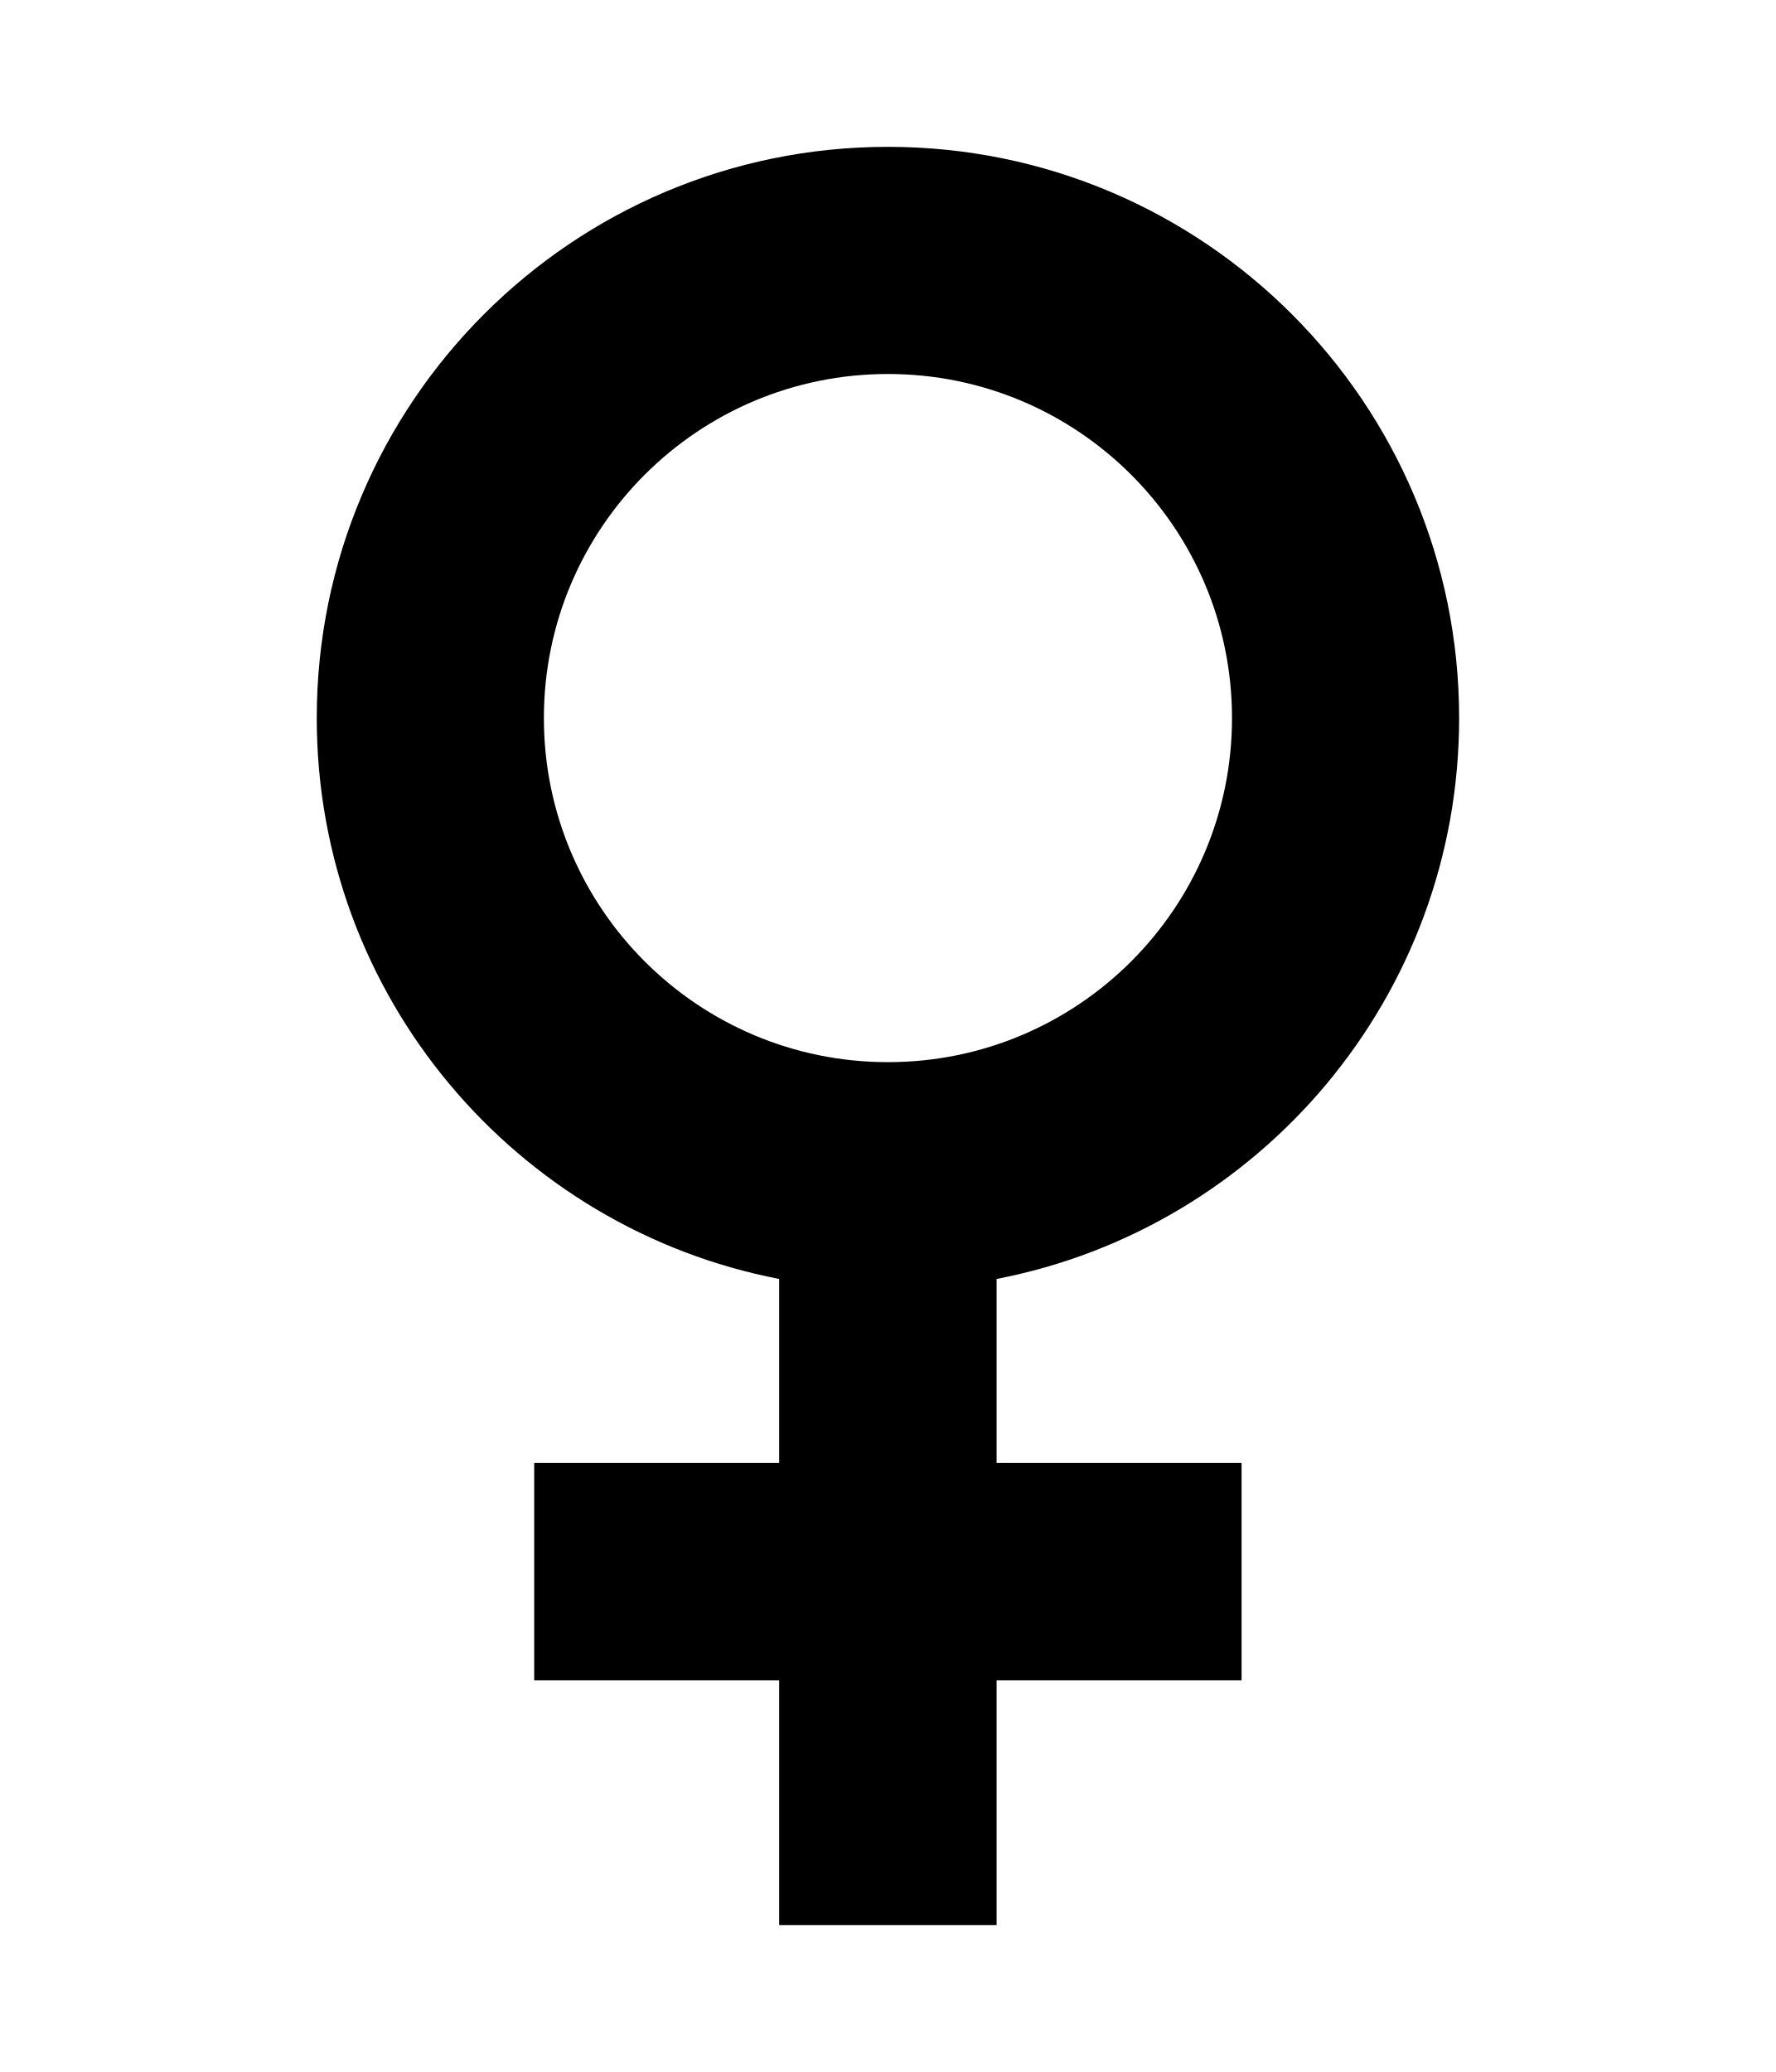
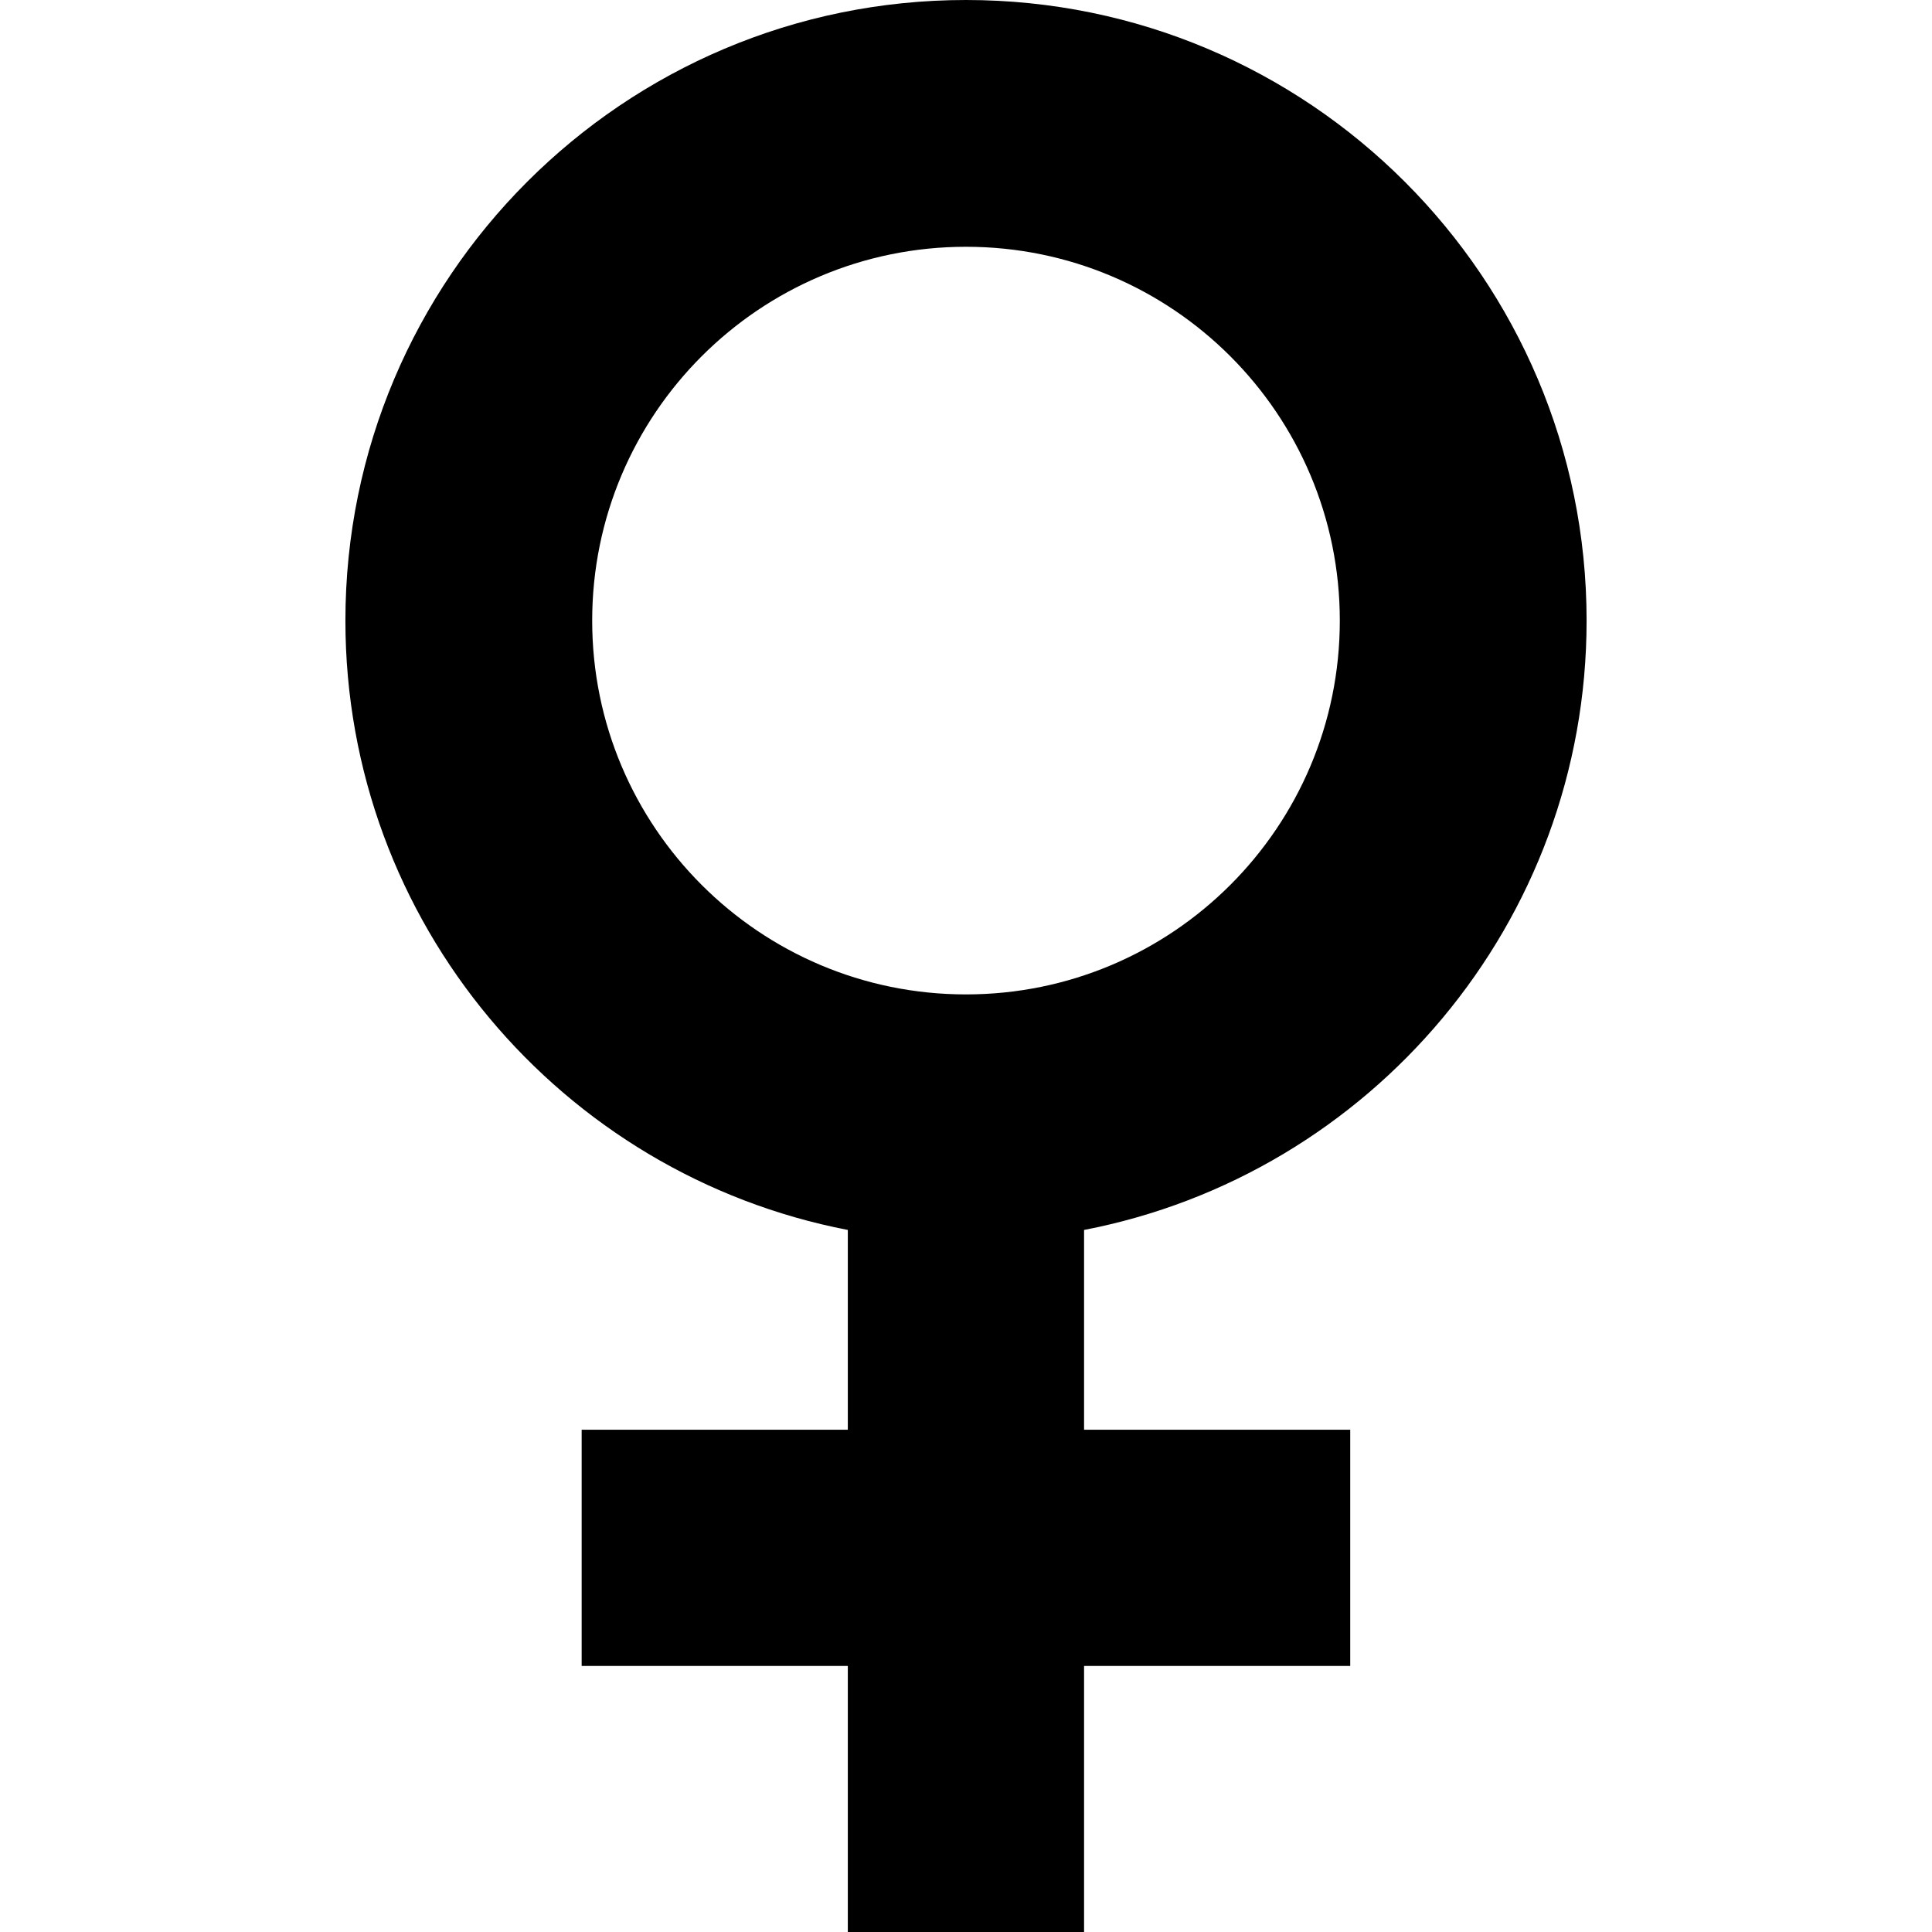
- <svg xmlns="http://www.w3.org/2000/svg" id="svg2" style="margin-top:9px;margin-left:10px;" version="1.1" data-tags="remove-circle, cancel, close, remove, delete" height="896" width="768" data-du="" viewBox="0 0 768 896">
+ <svg xmlns="http://www.w3.org/2000/svg" id="svg2" version="1.1" data-tags="remove-circle, cancel, close, remove, delete" height="1200" width="1200" data-du="" viewBox="0 0 1200 1200">
  <defs id="defs32" />
-   <path d="m 384,63.5 c -136.411,0 -247.017,110.606 -247.017,247.017 0,120.317 86.07,220.563 199.975,242.541 l 0,79.514 -105.939,0 0,94.036 105.939,0 0,105.892 94.036,0 0,-105.892 105.939,0 0,-94.036 -105.939,0 0,-79.514 C 544.922,531.098 631.017,430.85 631.017,310.517 631.017,174.106 520.411,63.5 384,63.5 z m 0,98.226 c 82.175,0 148.791,66.616 148.791,148.791 0,82.175 -66.616,148.791 -148.791,148.791 -82.175,0 -148.791,-66.616 -148.791,-148.791 0,-82.175 66.616,-148.791 148.791,-148.791 z" id="path7189" />
+   <path d="M 600,0 C 387.135,0 214.538,172.598 214.538,385.462 c 0,187.75 134.31,344.181 312.055,378.478 l 0,124.079 -165.315,0 0,146.74 165.315,0 0,165.24 146.74,0 0,-165.24 165.315,0 0,-146.74 -165.315,0 0,-124.079 C 851.114,729.671 985.462,573.238 985.462,385.462 985.462,172.598 812.865,0 600,0 z m 0,153.278 c 128.231,0 232.184,103.953 232.184,232.184 0,128.231 -103.953,232.184 -232.184,232.184 -128.231,0 -232.184,-103.953 -232.184,-232.184 C 367.816,257.231 471.769,153.278 600,153.278 z" id="path7189" />
</svg>
